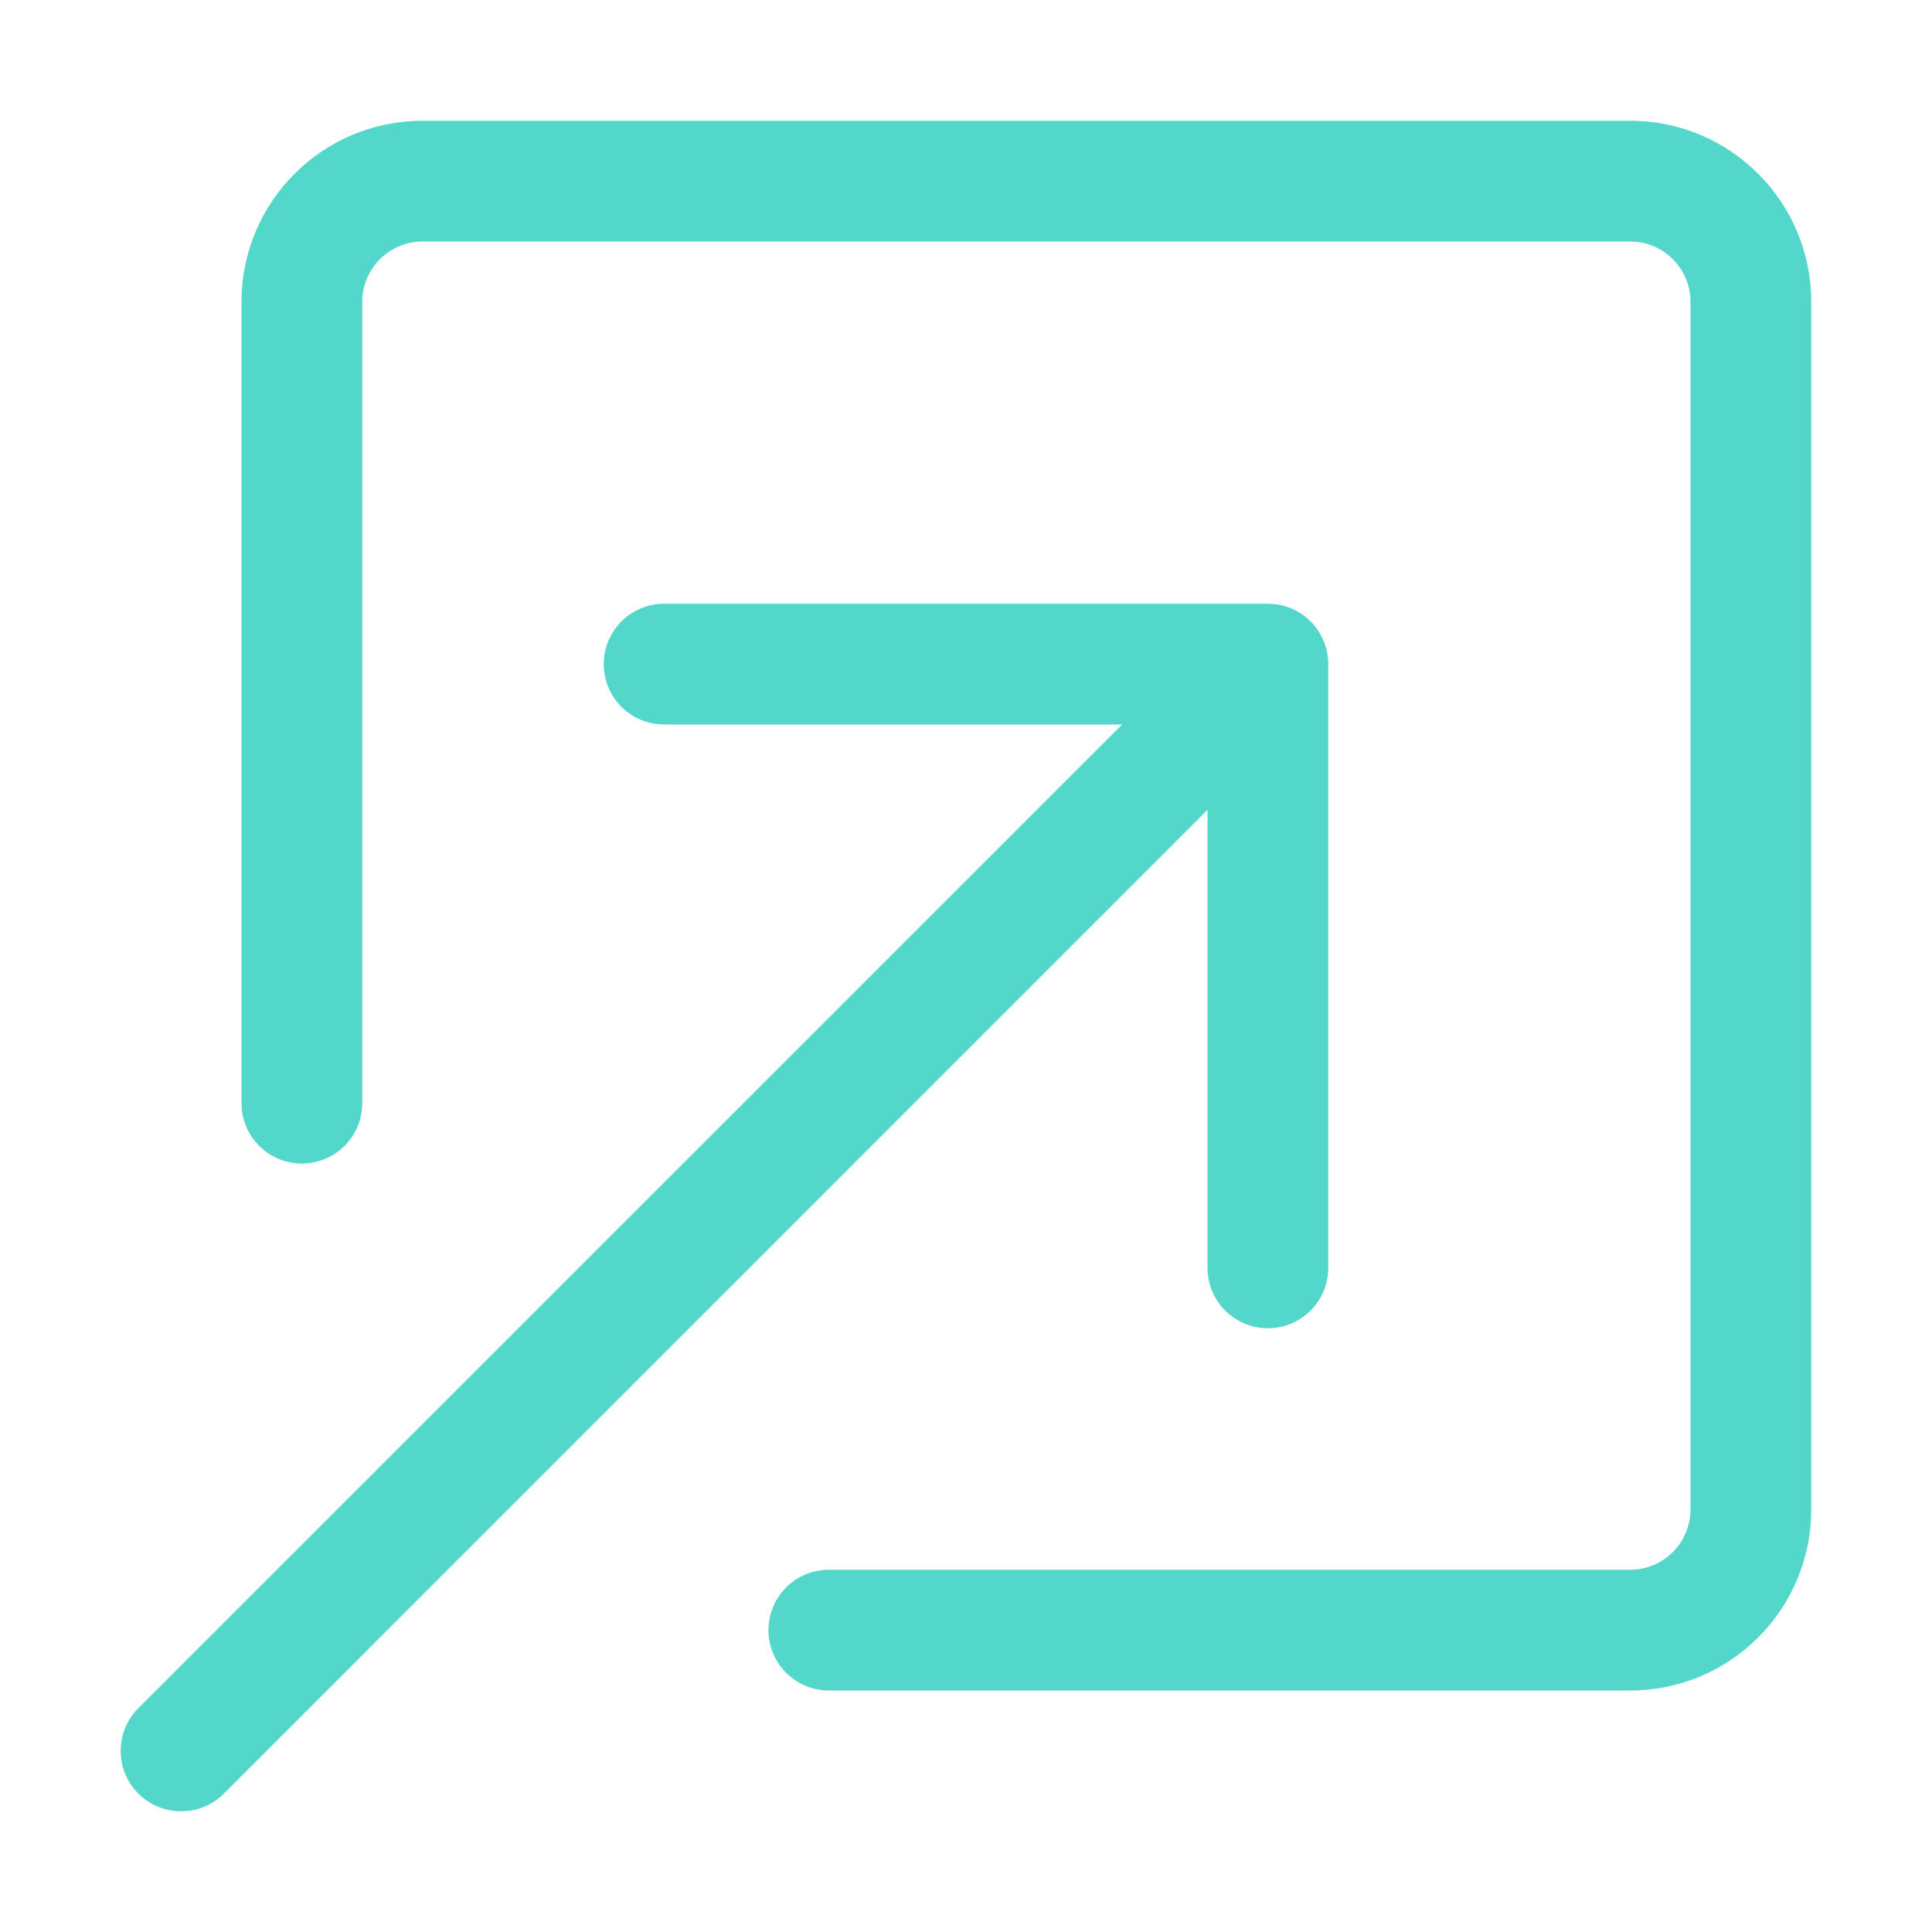
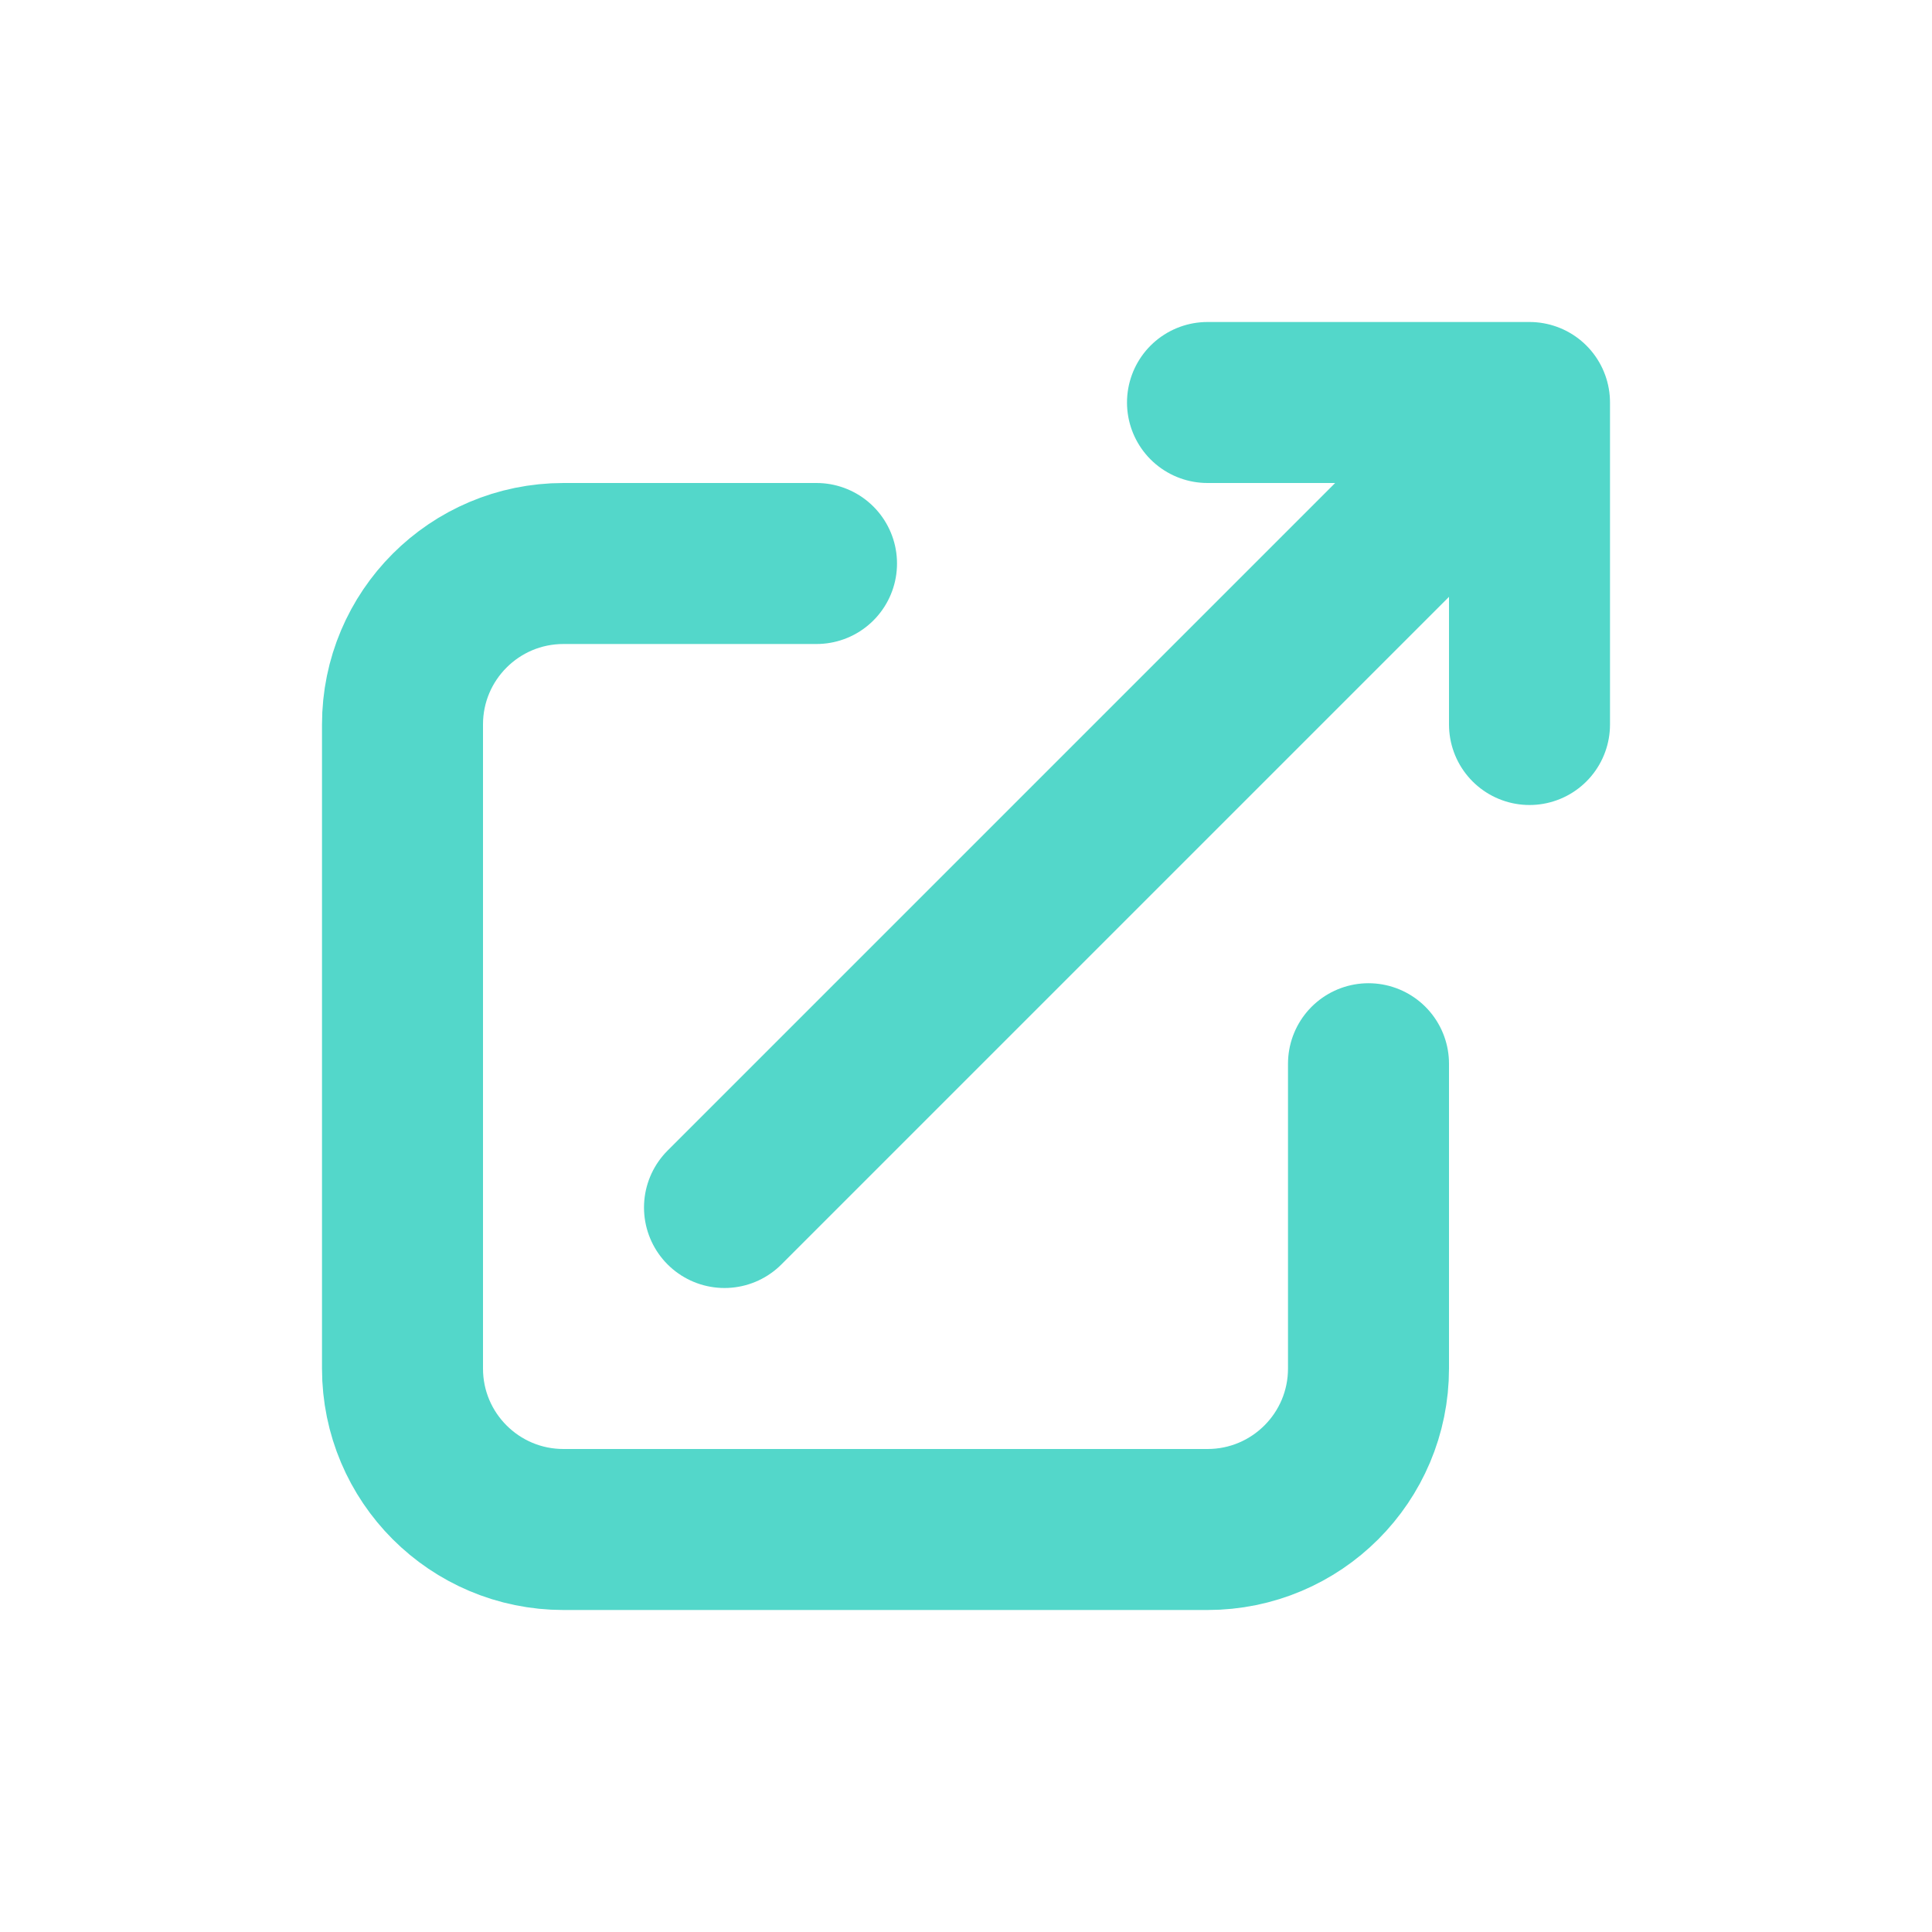
- <svg xmlns="http://www.w3.org/2000/svg" width="256px" height="256px" viewBox="0 0 16.00 16.00" fill="#28cdbdcc" class="bi bi-box-arrow-in-up-right" stroke="#000000" stroke-width="0" transform="matrix(1, 0, 0, 1, 0, 0)">
+ <svg xmlns="http://www.w3.org/2000/svg" viewBox="0 0 24 24" fill="none">
  <g id="SVGRepo_bgCarrier" stroke-width="0" />
-   <g id="SVGRepo_tracerCarrier" stroke-linecap="round" stroke-linejoin="round" stroke="#CCCCCC" stroke-width="0.064" />
+   <g id="SVGRepo_tracerCarrier" stroke-linecap="round" stroke-linejoin="round" />
  <g id="SVGRepo_iconCarrier">
-     <path fill-rule="evenodd" d="M6.364 13.5a.5.5 0 0 0 .5.5H13.5a1.5 1.5 0 0 0 1.5-1.5v-10A1.5 1.5 0 0 0 13.5 1h-10A1.5 1.5 0 0 0 2 2.5v6.636a.5.5 0 1 0 1 0V2.5a.5.5 0 0 1 .5-.5h10a.5.5 0 0 1 .5.5v10a.5.5 0 0 1-.5.5H6.864a.5.5 0 0 0-.5.5z" />
-     <path fill-rule="evenodd" d="M11 5.5a.5.5 0 0 0-.5-.5h-5a.5.5 0 0 0 0 1h3.793l-8.147 8.146a.5.5 0 0 0 .708.708L10 6.707V10.5a.5.5 0 0 0 1 0v-5z" />
+     <path d="M10.143 7H7C5.895 7 5 7.895 5 9V17C5 18.105 5.895 19 7 19H15C16.105 19 17 18.105 17 17V13.214M19 5H15M19 5V9M19 5L9 15" stroke="#28cdbdcc" stroke-width="2" stroke-linecap="round" stroke-linejoin="round" />
  </g>
</svg>
